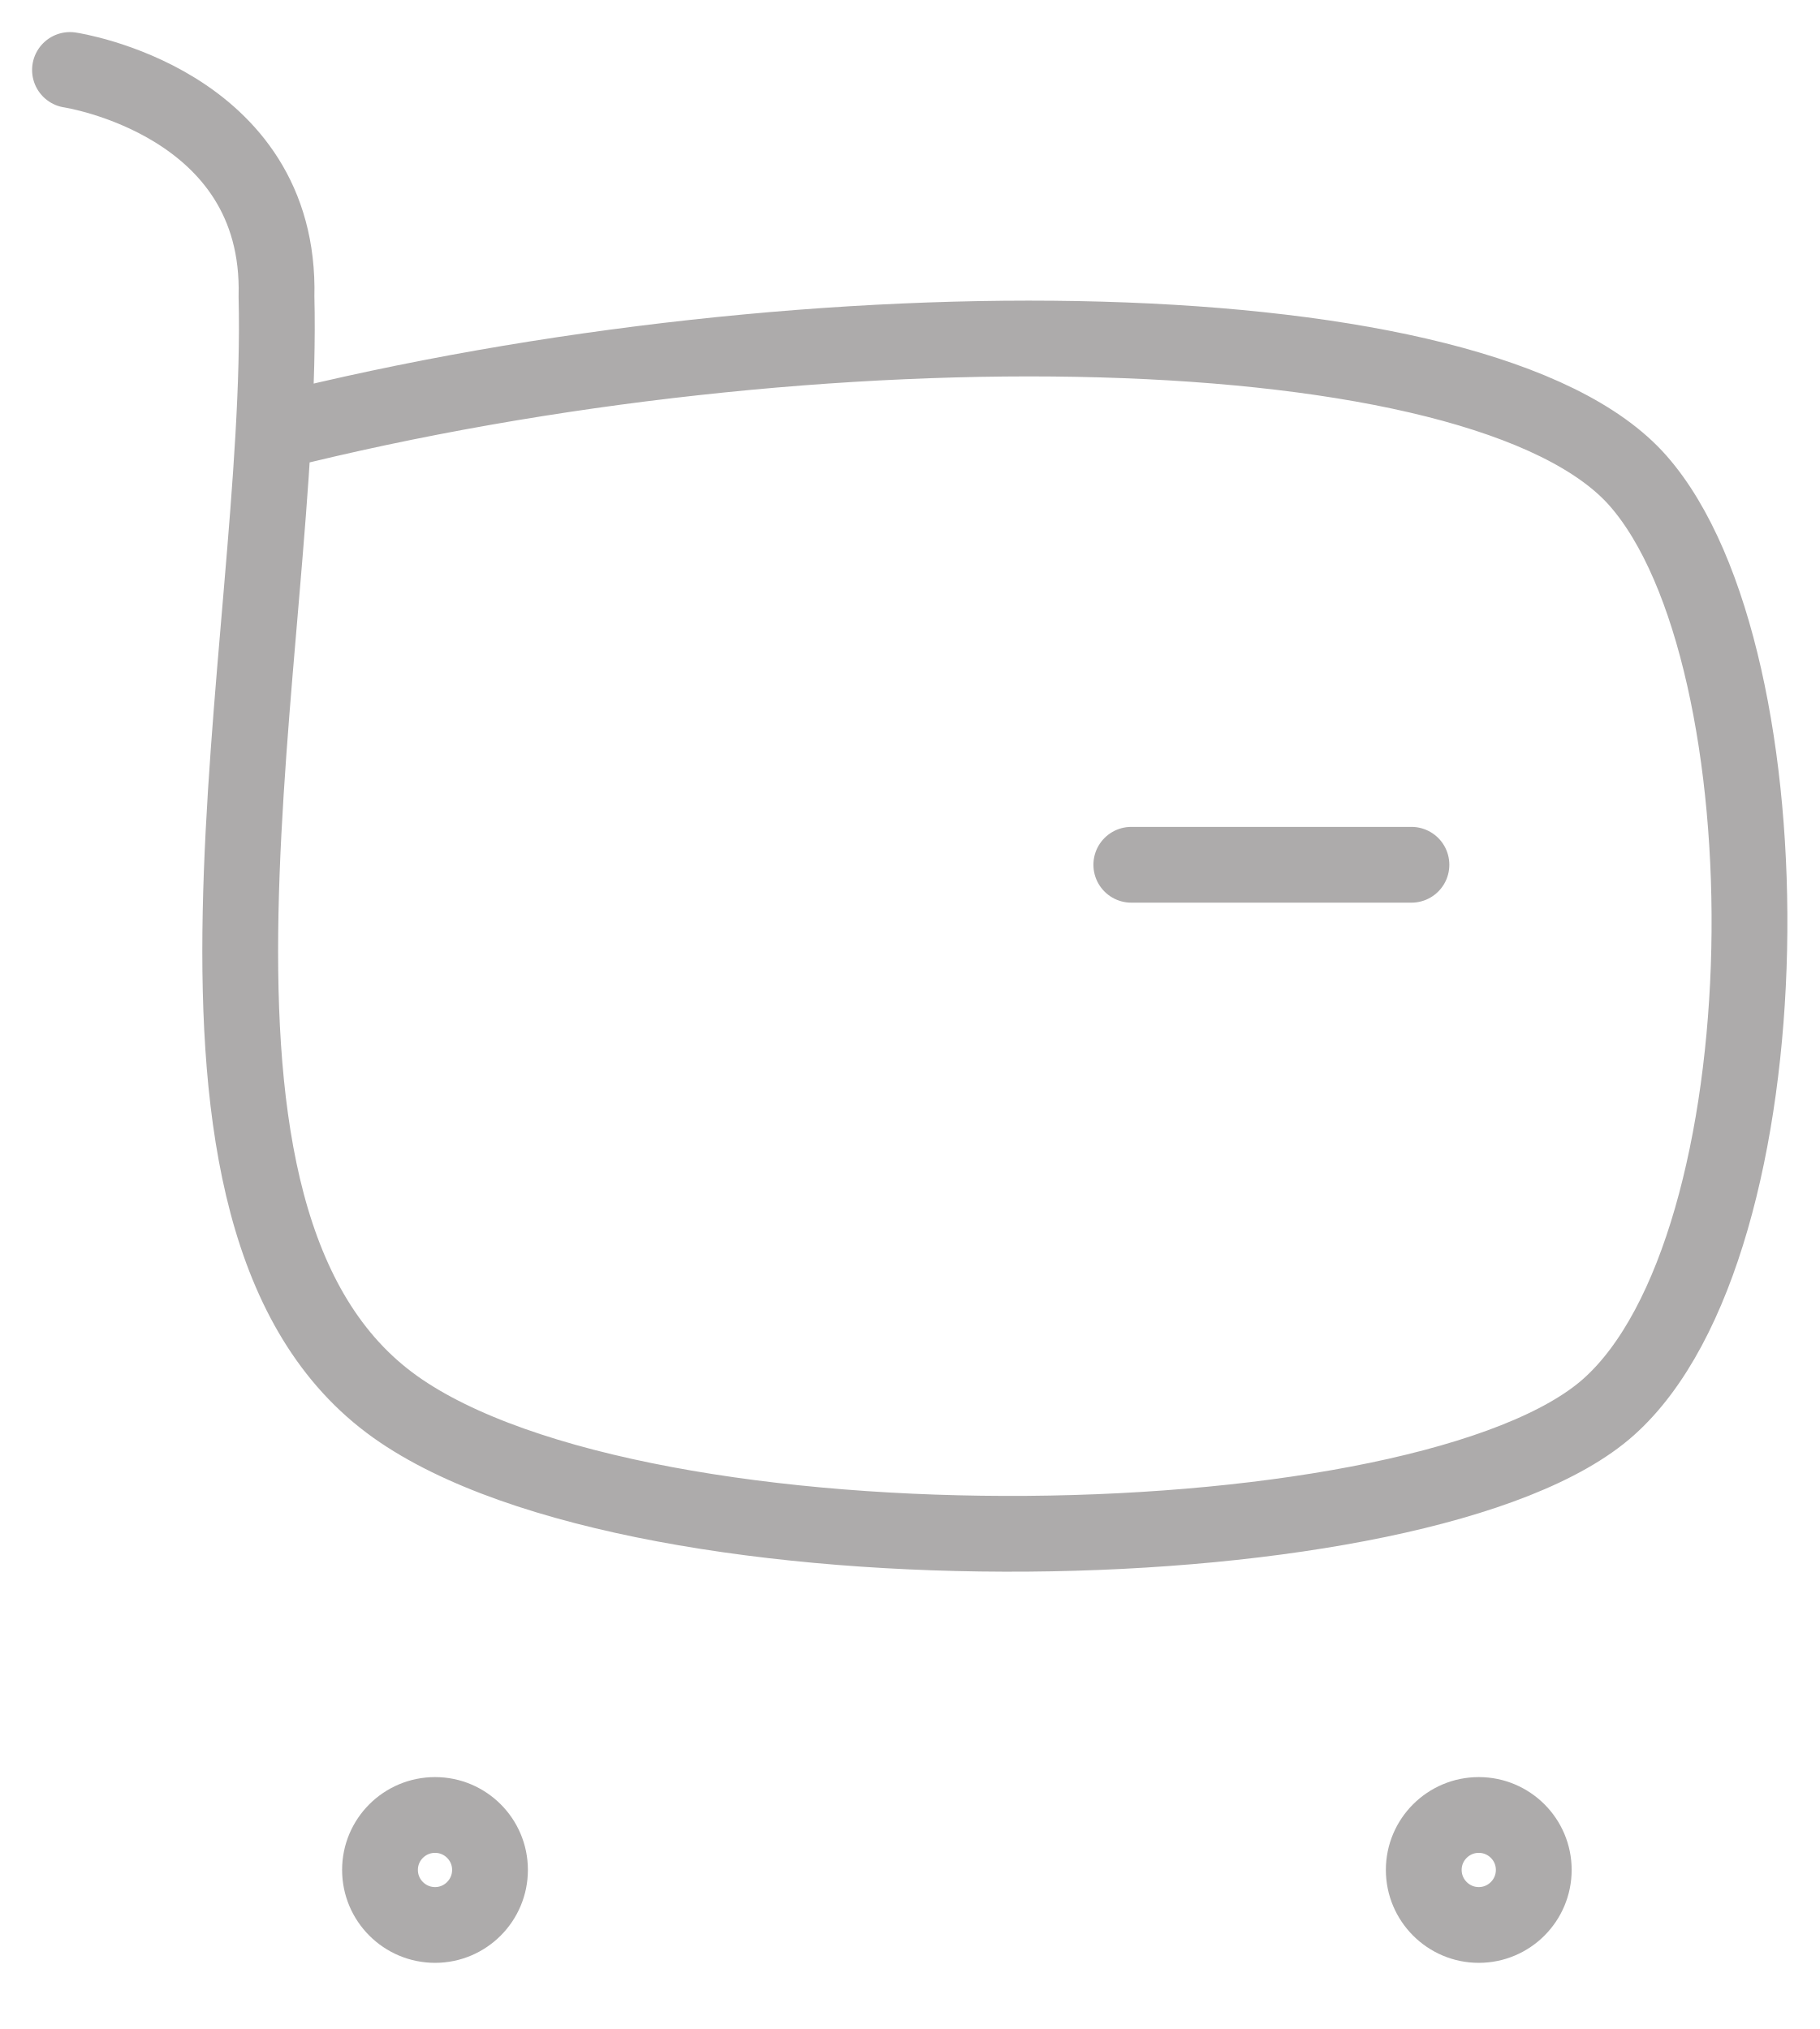
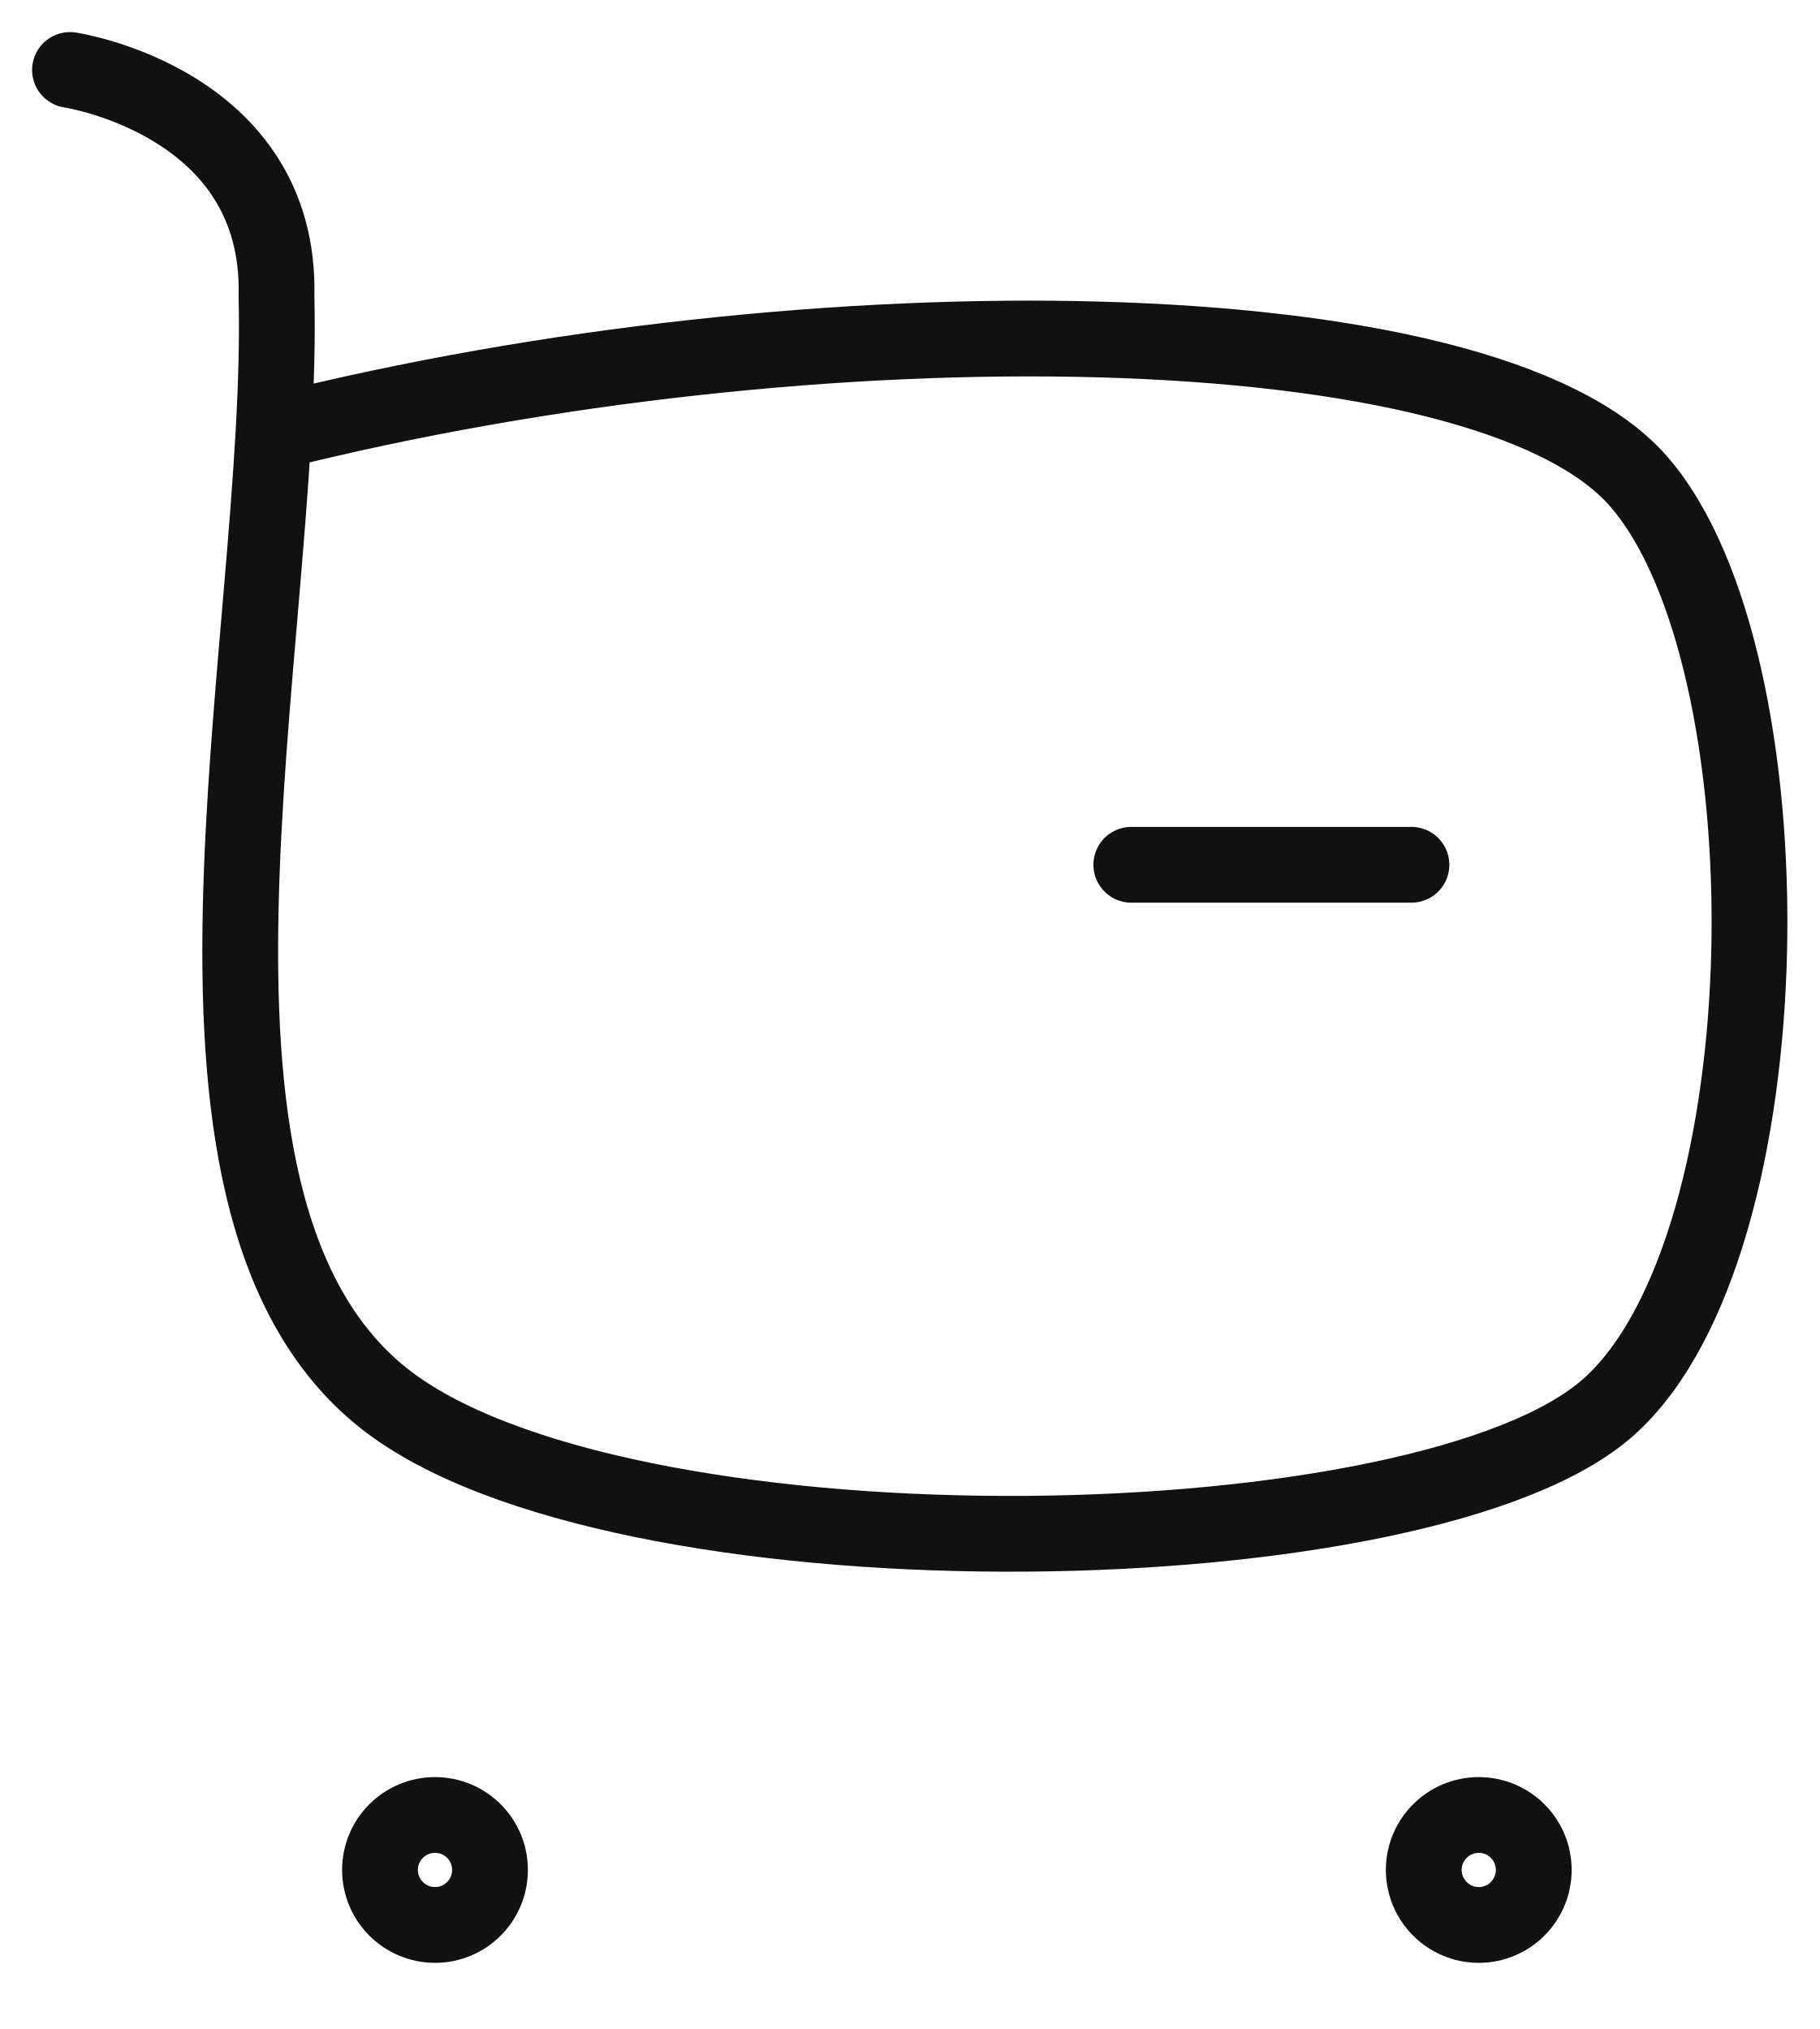
<svg xmlns="http://www.w3.org/2000/svg" width="26" height="29" viewBox="0 0 26 29" fill="none">
-   <path d="M3.951 6.168C11.64 4.238 21.199 4.356 23.408 6.872C25.617 9.388 25.572 17.8 22.989 20.108C20.408 22.416 9.199 22.636 5.648 20.108C1.896 17.436 4.073 9.217 3.951 4.238C4.024 1.452 1 1 1 1" stroke="#ADABAB" stroke-width="1.083" stroke-linecap="round" stroke-linejoin="round" />
-   <path d="M16.166 12.36H20.169" stroke="#ADABAB" stroke-width="1.083" stroke-linecap="round" stroke-linejoin="round" />
-   <path fill-rule="evenodd" clip-rule="evenodd" d="M6.217 25.941C6.65 25.941 7.002 26.293 7.002 26.726C7.002 27.16 6.65 27.513 6.217 27.513C5.782 27.513 5.43 27.16 5.43 26.726C5.43 26.293 5.782 25.941 6.217 25.941Z" stroke="#ADABAB" stroke-width="1.083" stroke-linecap="round" stroke-linejoin="round" />
-   <path fill-rule="evenodd" clip-rule="evenodd" d="M21.131 25.941C21.565 25.941 21.917 26.293 21.917 26.726C21.917 27.16 21.565 27.513 21.131 27.513C20.698 27.513 20.345 27.16 20.345 26.726C20.345 26.293 20.698 25.941 21.131 25.941Z" stroke="#ADABAB" stroke-width="1.083" stroke-linecap="round" stroke-linejoin="round" />
+   <path d="M3.951 6.168C11.64 4.238 21.199 4.356 23.408 6.872C25.617 9.388 25.572 17.8 22.989 20.108C20.408 22.416 9.199 22.636 5.648 20.108C1.896 17.436 4.073 9.217 3.951 4.238C4.024 1.452 1 1 1 1" stroke="#111111" stroke-width="1.083" stroke-linecap="round" stroke-linejoin="round" />
+   <path d="M16.166 12.36H20.169" stroke="#111111" stroke-width="1.083" stroke-linecap="round" stroke-linejoin="round" />
+   <path fill-rule="evenodd" clip-rule="evenodd" d="M6.217 25.941C6.65 25.941 7.002 26.293 7.002 26.726C7.002 27.16 6.65 27.513 6.217 27.513C5.782 27.513 5.43 27.16 5.43 26.726C5.43 26.293 5.782 25.941 6.217 25.941Z" stroke="#111111" stroke-width="1.083" stroke-linecap="round" stroke-linejoin="round" />
+   <path fill-rule="evenodd" clip-rule="evenodd" d="M21.131 25.941C21.565 25.941 21.917 26.293 21.917 26.726C21.917 27.16 21.565 27.513 21.131 27.513C20.698 27.513 20.345 27.16 20.345 26.726C20.345 26.293 20.698 25.941 21.131 25.941Z" stroke="#111111" stroke-width="1.083" stroke-linecap="round" stroke-linejoin="round" />
</svg>
